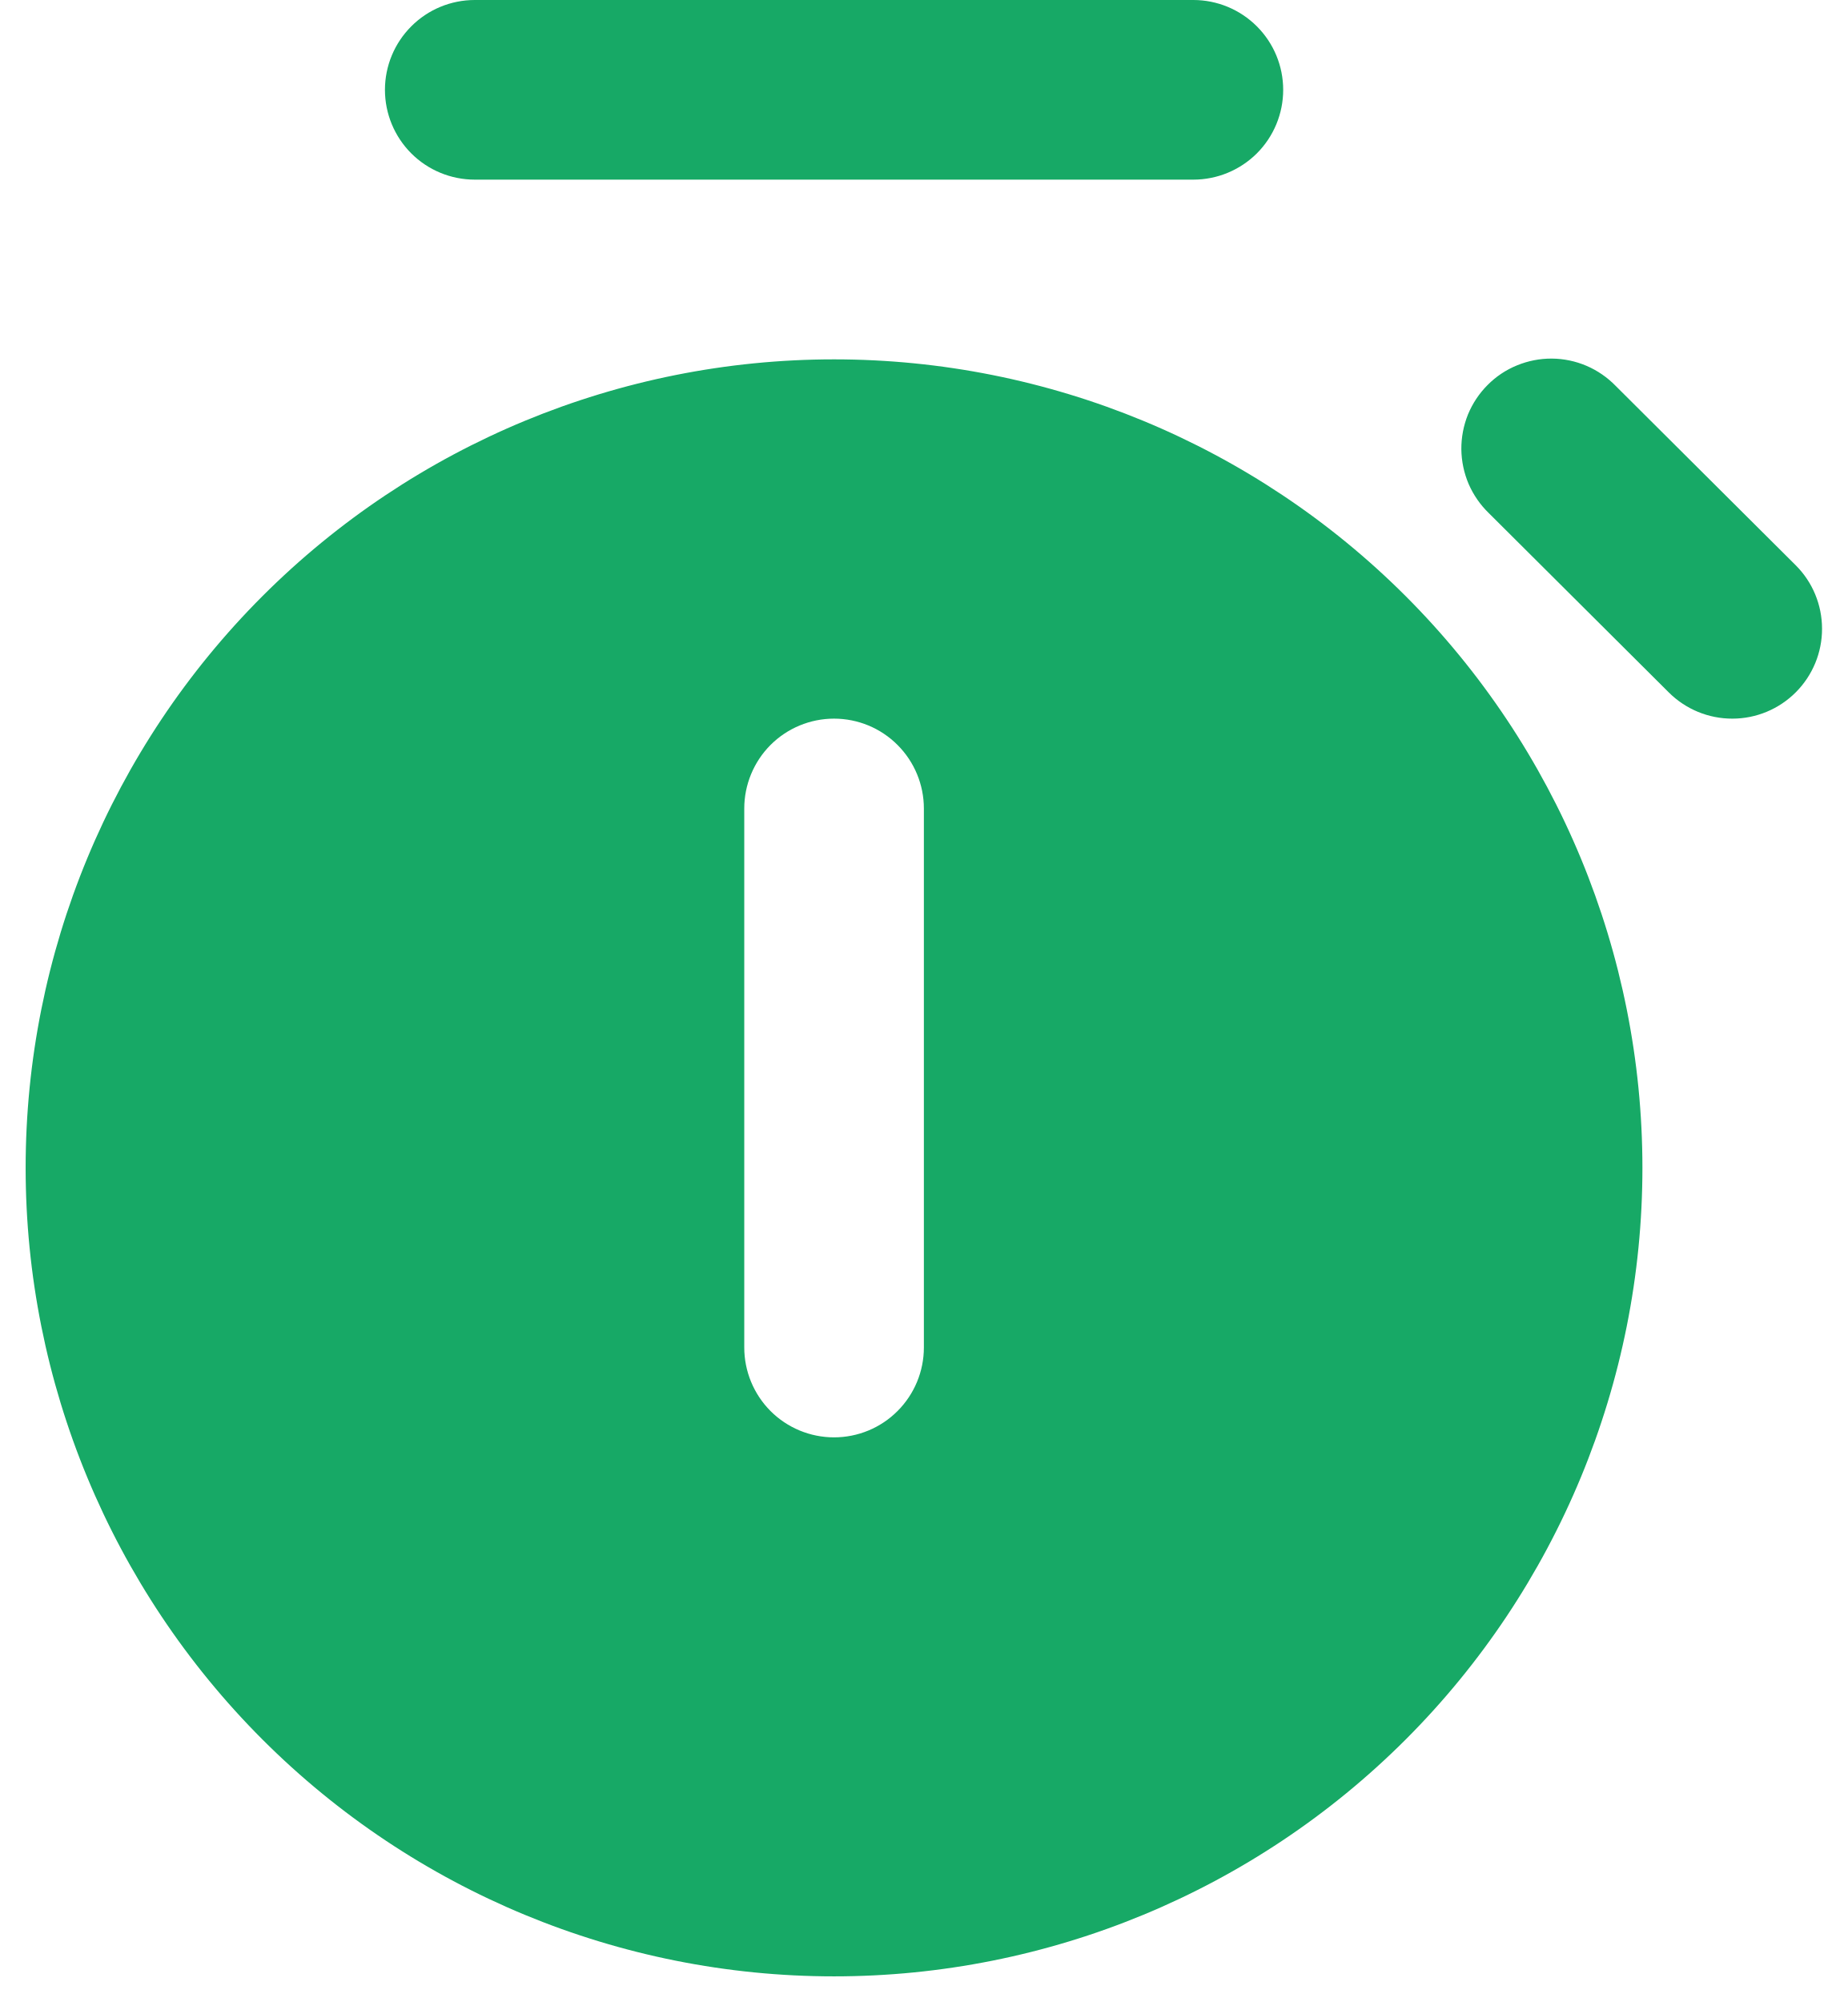
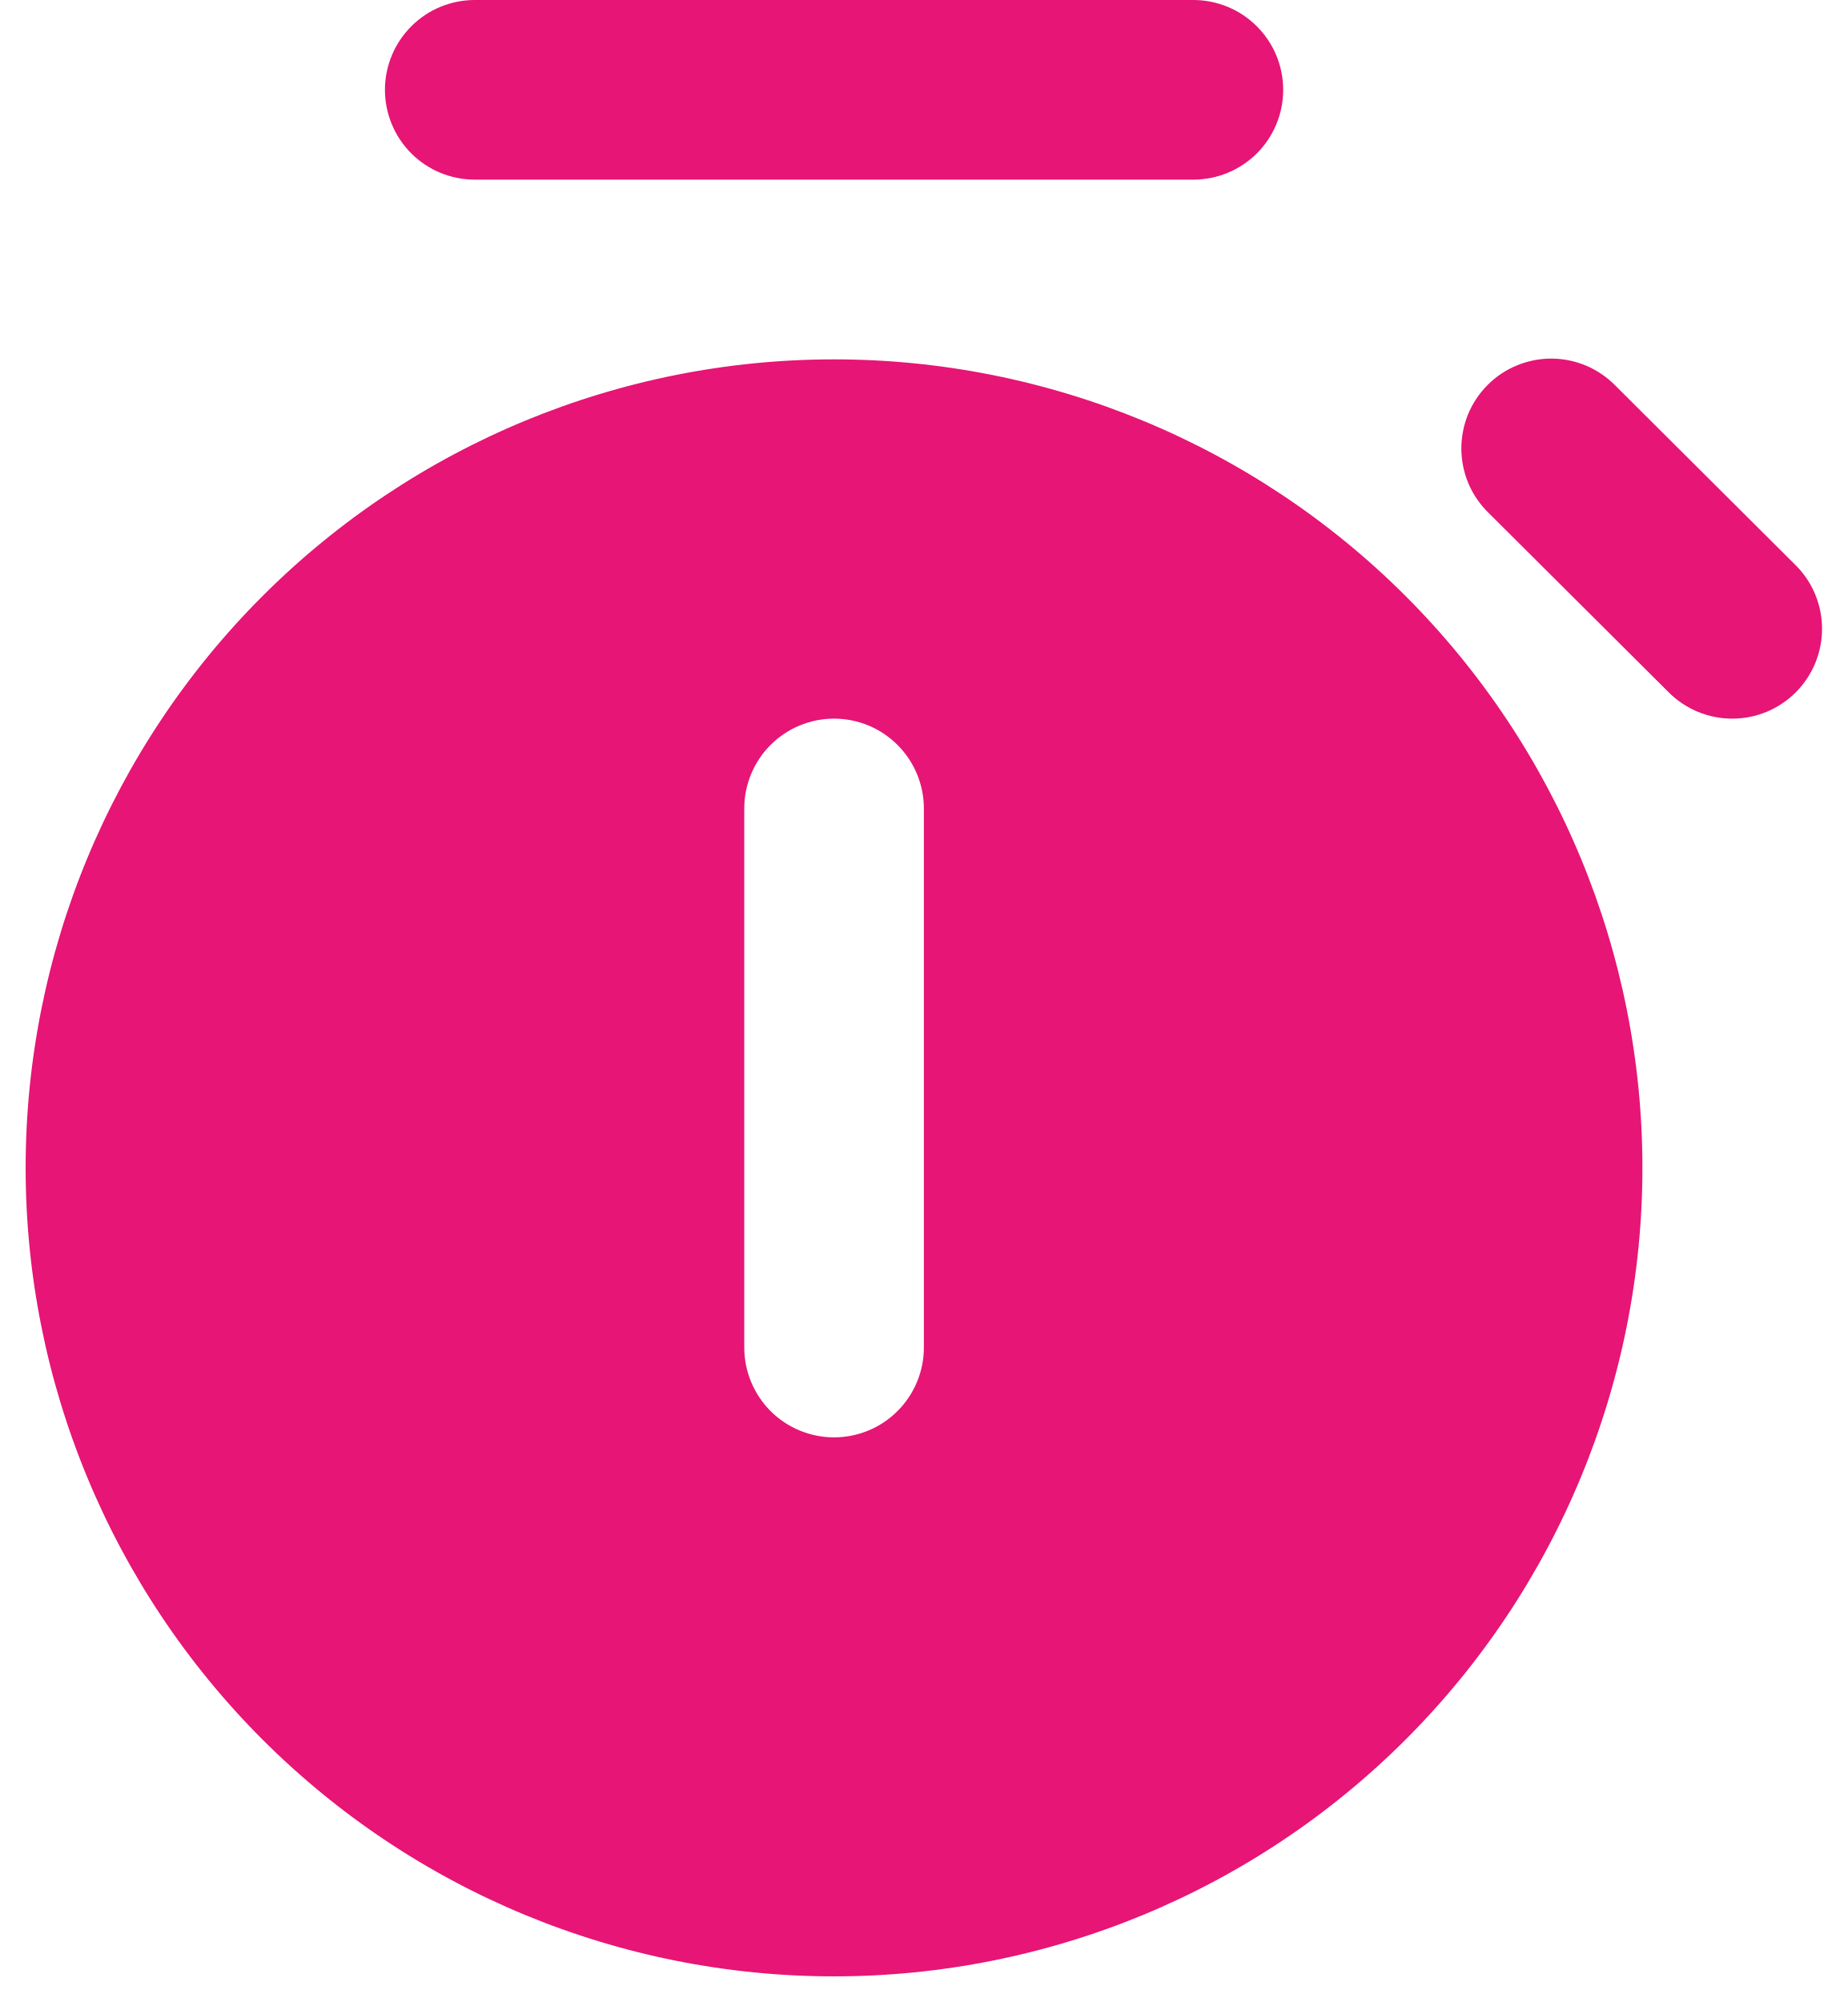
<svg xmlns="http://www.w3.org/2000/svg" width="24" height="26" viewBox="0 0 24 26" fill="none">
-   <path d="M6.167 0C5.857 0 5.56 0.123 5.342 0.342C5.123 0.561 5 0.857 5 1.167C5 1.476 5.123 1.773 5.342 1.992C5.56 2.21 5.857 2.333 6.167 2.333H15.5C15.809 2.333 16.106 2.21 16.325 1.992C16.544 1.773 16.667 1.476 16.667 1.167C16.667 0.857 16.544 0.561 16.325 0.342C16.106 0.123 15.809 0 15.5 0L6.167 0ZM0.333 15.167C0.333 12.382 1.44 9.711 3.409 7.742C5.378 5.773 8.049 4.667 10.833 4.667C13.618 4.667 16.289 5.773 18.258 7.742C20.227 9.711 21.333 12.382 21.333 15.167C21.333 17.951 20.227 20.622 18.258 22.591C16.289 24.56 13.618 25.667 10.833 25.667C8.049 25.667 5.378 24.56 3.409 22.591C1.44 20.622 0.333 17.951 0.333 15.167ZM9.667 17.5C9.667 17.809 9.79 18.106 10.008 18.325C10.227 18.544 10.524 18.667 10.833 18.667C11.143 18.667 11.44 18.544 11.658 18.325C11.877 18.106 12 17.809 12 17.5V10.5C12 10.191 11.877 9.894 11.658 9.675C11.44 9.456 11.143 9.333 10.833 9.333C10.524 9.333 10.227 9.456 10.008 9.675C9.79 9.894 9.667 10.191 9.667 10.5V17.5ZM23.326 8.99C23.108 9.209 22.811 9.333 22.502 9.333C22.192 9.334 21.895 9.211 21.676 8.993L19.338 6.664C19.227 6.557 19.138 6.428 19.076 6.286C19.015 6.143 18.983 5.99 18.981 5.835C18.98 5.681 19.009 5.527 19.067 5.383C19.126 5.24 19.212 5.11 19.322 5C19.431 4.89 19.561 4.803 19.704 4.745C19.848 4.686 20.001 4.656 20.156 4.657C20.311 4.658 20.464 4.69 20.607 4.751C20.749 4.812 20.878 4.901 20.986 5.012L23.324 7.341C23.543 7.559 23.666 7.856 23.666 8.165C23.667 8.474 23.544 8.771 23.326 8.99Z" fill="#17A966" />
+   <path d="M6.167 0C5.857 0 5.56 0.123 5.342 0.342C5.123 0.561 5 0.857 5 1.167C5 1.476 5.123 1.773 5.342 1.992C5.56 2.21 5.857 2.333 6.167 2.333H15.5C15.809 2.333 16.106 2.21 16.325 1.992C16.544 1.773 16.667 1.476 16.667 1.167C16.667 0.857 16.544 0.561 16.325 0.342C16.106 0.123 15.809 0 15.5 0L6.167 0ZM0.333 15.167C0.333 12.382 1.44 9.711 3.409 7.742C5.378 5.773 8.049 4.667 10.833 4.667C13.618 4.667 16.289 5.773 18.258 7.742C20.227 9.711 21.333 12.382 21.333 15.167C21.333 17.951 20.227 20.622 18.258 22.591C16.289 24.56 13.618 25.667 10.833 25.667C8.049 25.667 5.378 24.56 3.409 22.591C1.44 20.622 0.333 17.951 0.333 15.167ZM9.667 17.5C9.667 17.809 9.79 18.106 10.008 18.325C10.227 18.544 10.524 18.667 10.833 18.667C11.143 18.667 11.44 18.544 11.658 18.325C11.877 18.106 12 17.809 12 17.5V10.5C12 10.191 11.877 9.894 11.658 9.675C11.44 9.456 11.143 9.333 10.833 9.333C10.524 9.333 10.227 9.456 10.008 9.675C9.79 9.894 9.667 10.191 9.667 10.5V17.5ZM23.326 8.99C23.108 9.209 22.811 9.333 22.502 9.333C22.192 9.334 21.895 9.211 21.676 8.993L19.338 6.664C19.227 6.557 19.138 6.428 19.076 6.286C19.015 6.143 18.983 5.99 18.981 5.835C18.98 5.681 19.009 5.527 19.067 5.383C19.126 5.24 19.212 5.11 19.322 5C19.431 4.89 19.561 4.803 19.704 4.745C19.848 4.686 20.001 4.656 20.156 4.657C20.311 4.658 20.464 4.69 20.607 4.751C20.749 4.812 20.878 4.901 20.986 5.012L23.324 7.341C23.543 7.559 23.666 7.856 23.666 8.165C23.667 8.474 23.544 8.771 23.326 8.99Z" fill="#E71575" />
</svg>
